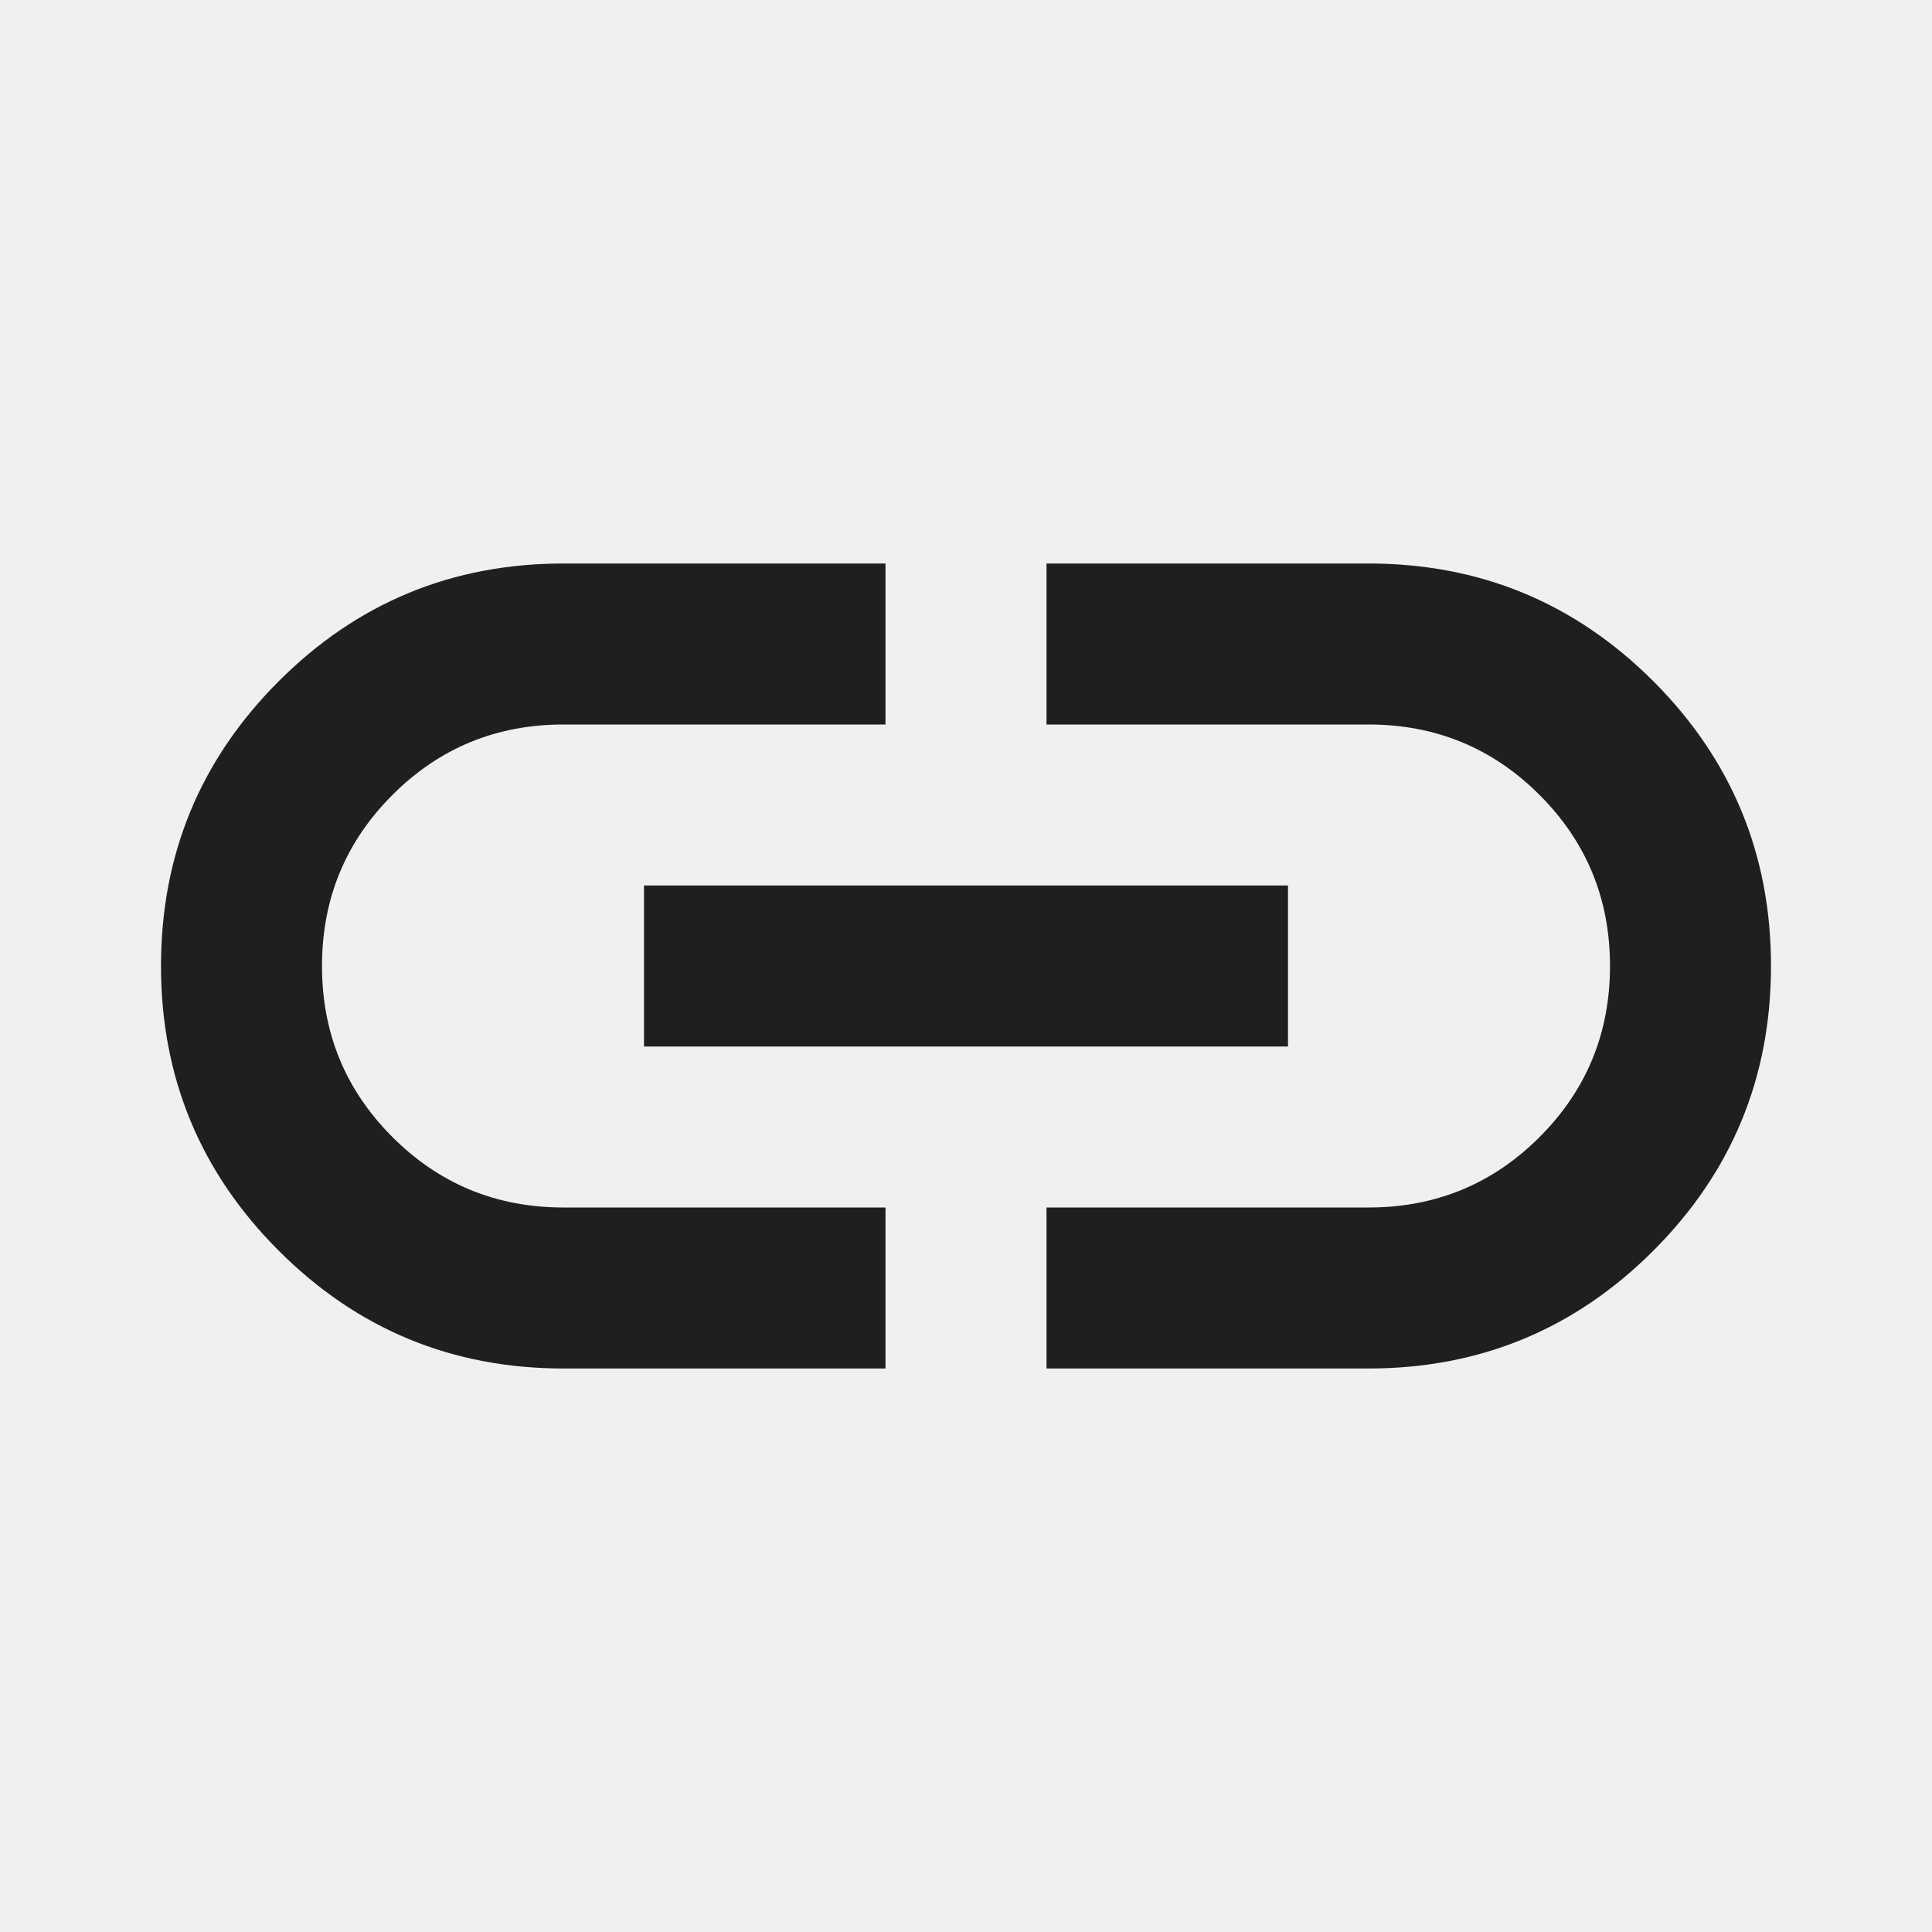
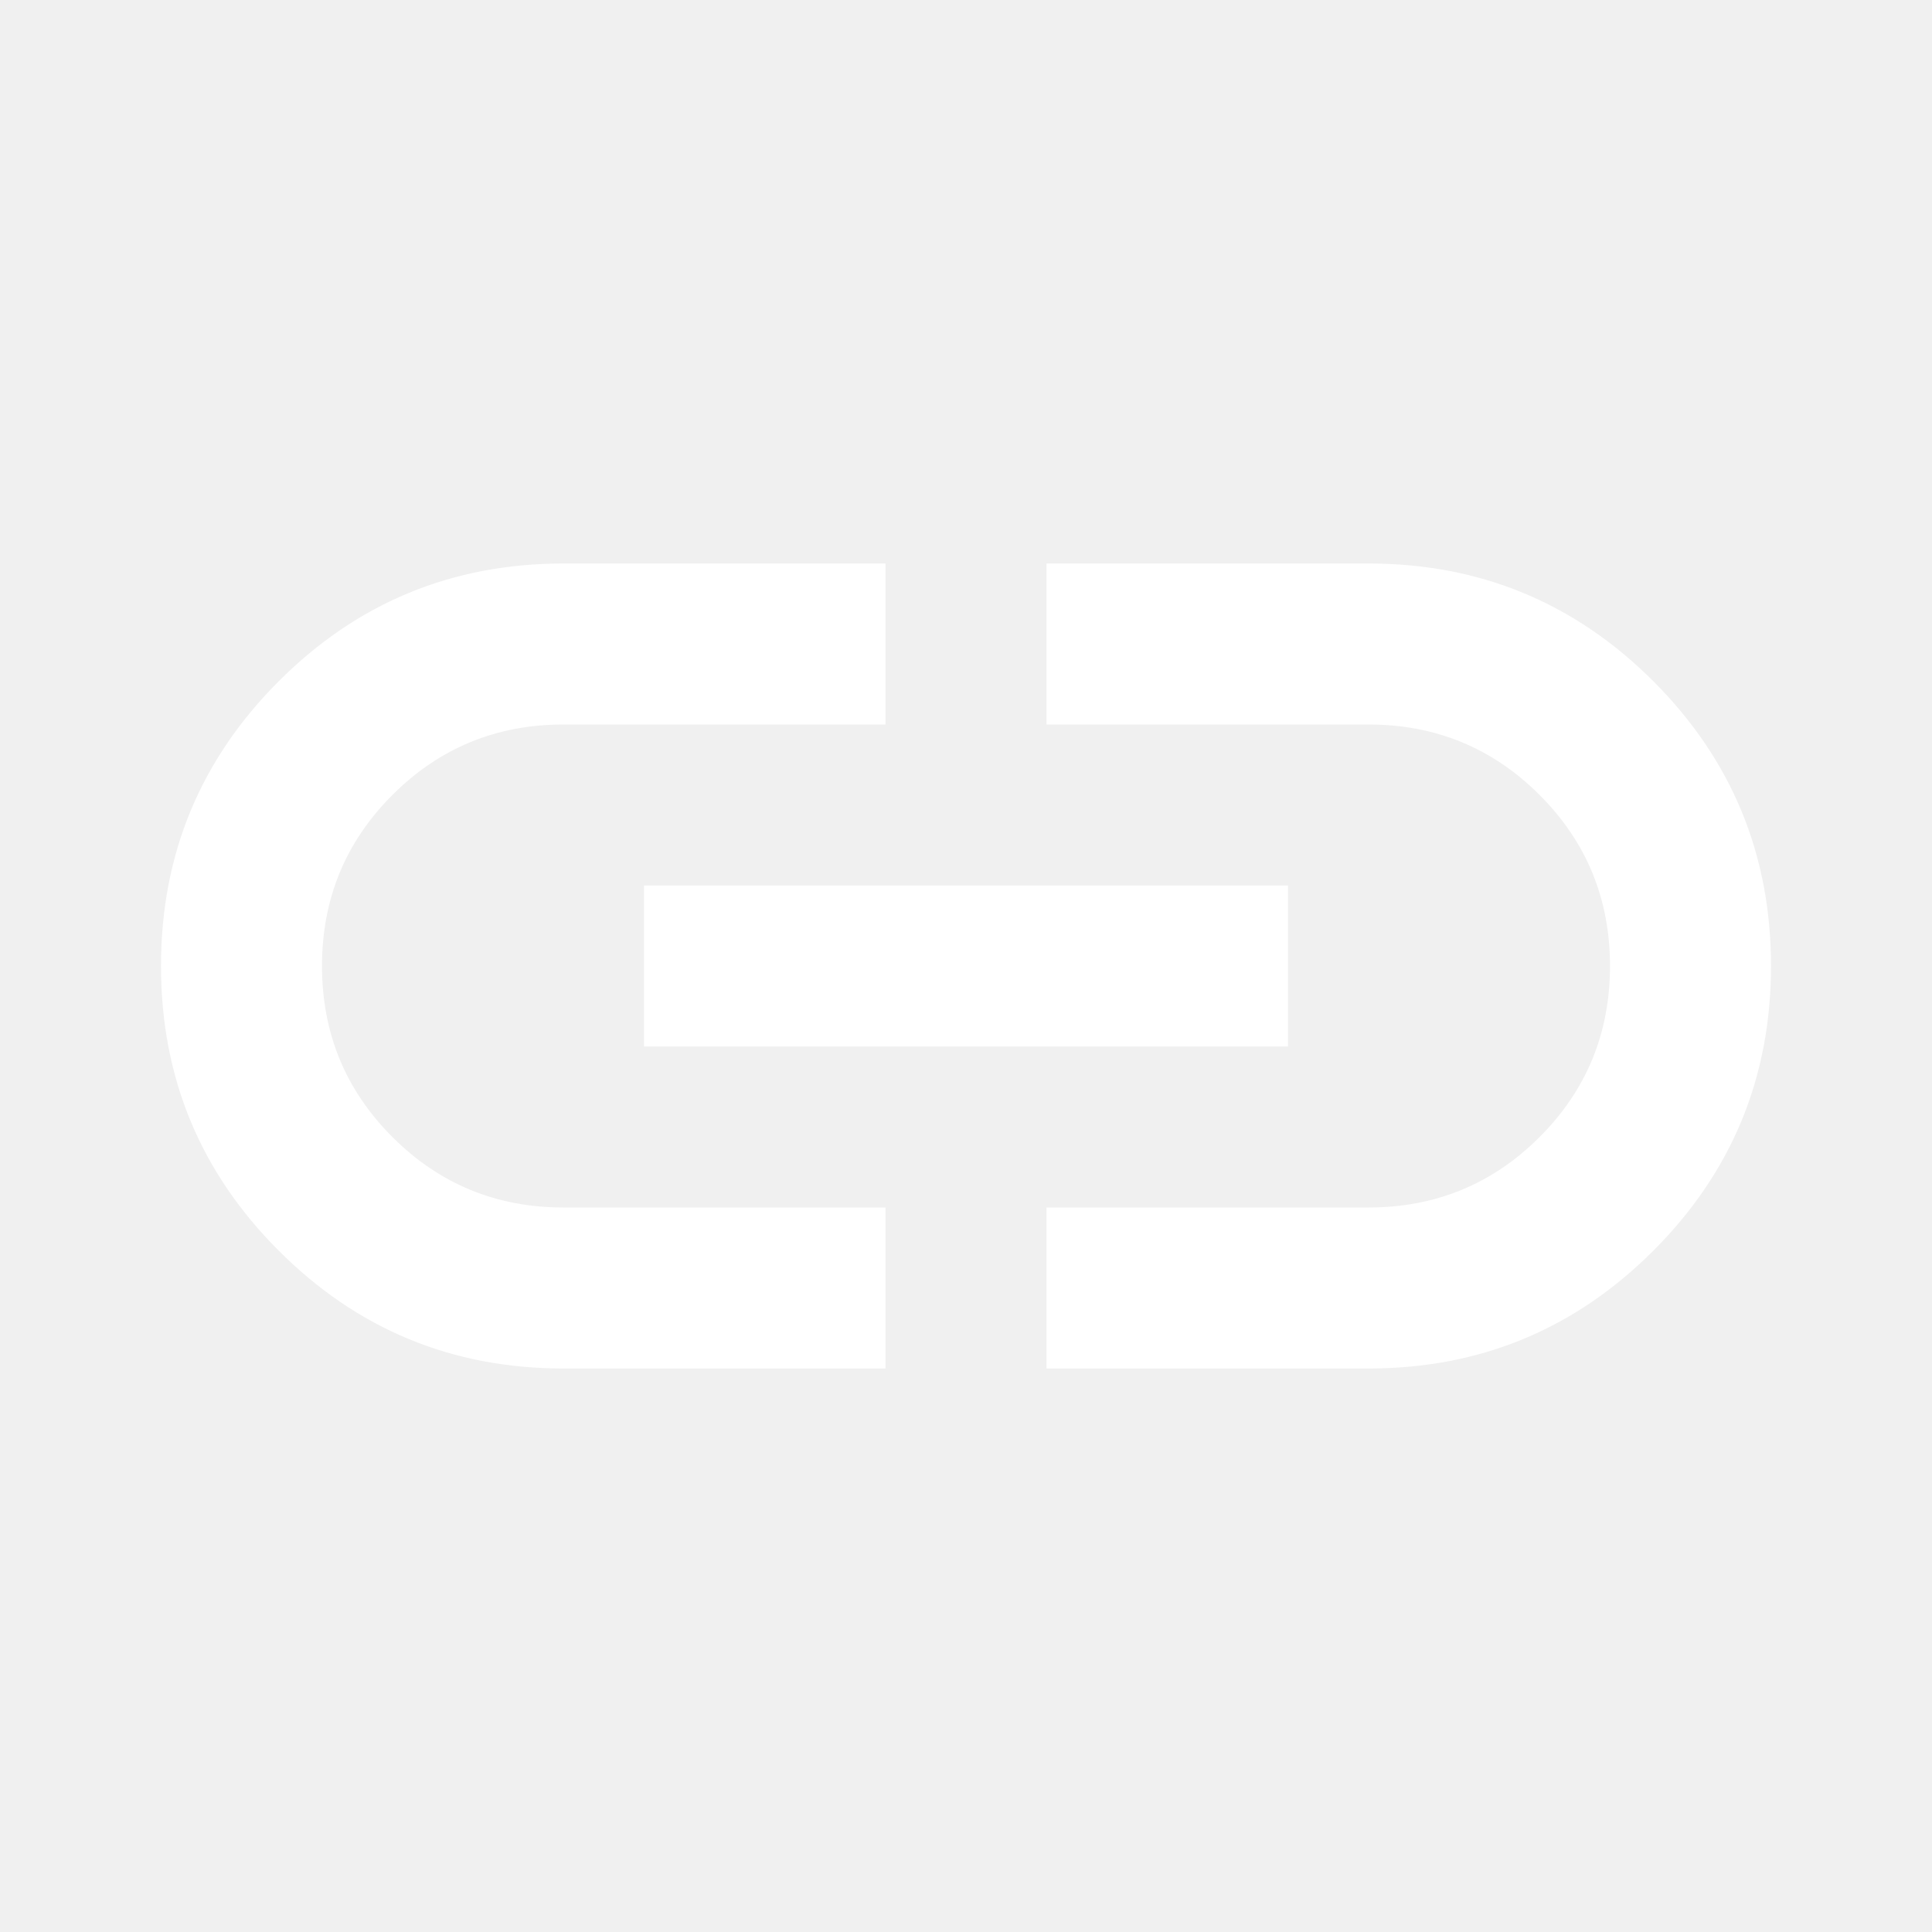
- <svg xmlns="http://www.w3.org/2000/svg" fill="#000000DE" height="36" viewBox="0 0 24 24" width="36">
+ <svg xmlns="http://www.w3.org/2000/svg" fill="#FFFFFF" height="36" viewBox="0 0 24 24" width="36">
  <path d="M11 17H7q-2.075 0-3.537-1.463Q2 14.075 2 12t1.463-3.538Q4.925 7 7 7h4v2H7q-1.25 0-2.125.875T4 12q0 1.25.875 2.125T7 15h4Zm-3-4v-2h8v2Zm5 4v-2h4q1.25 0 2.125-.875T20 12q0-1.25-.875-2.125T17 9h-4V7h4q2.075 0 3.538 1.462Q22 9.925 22 12q0 2.075-1.462 3.537Q19.075 17 17 17Z" />
</svg>
